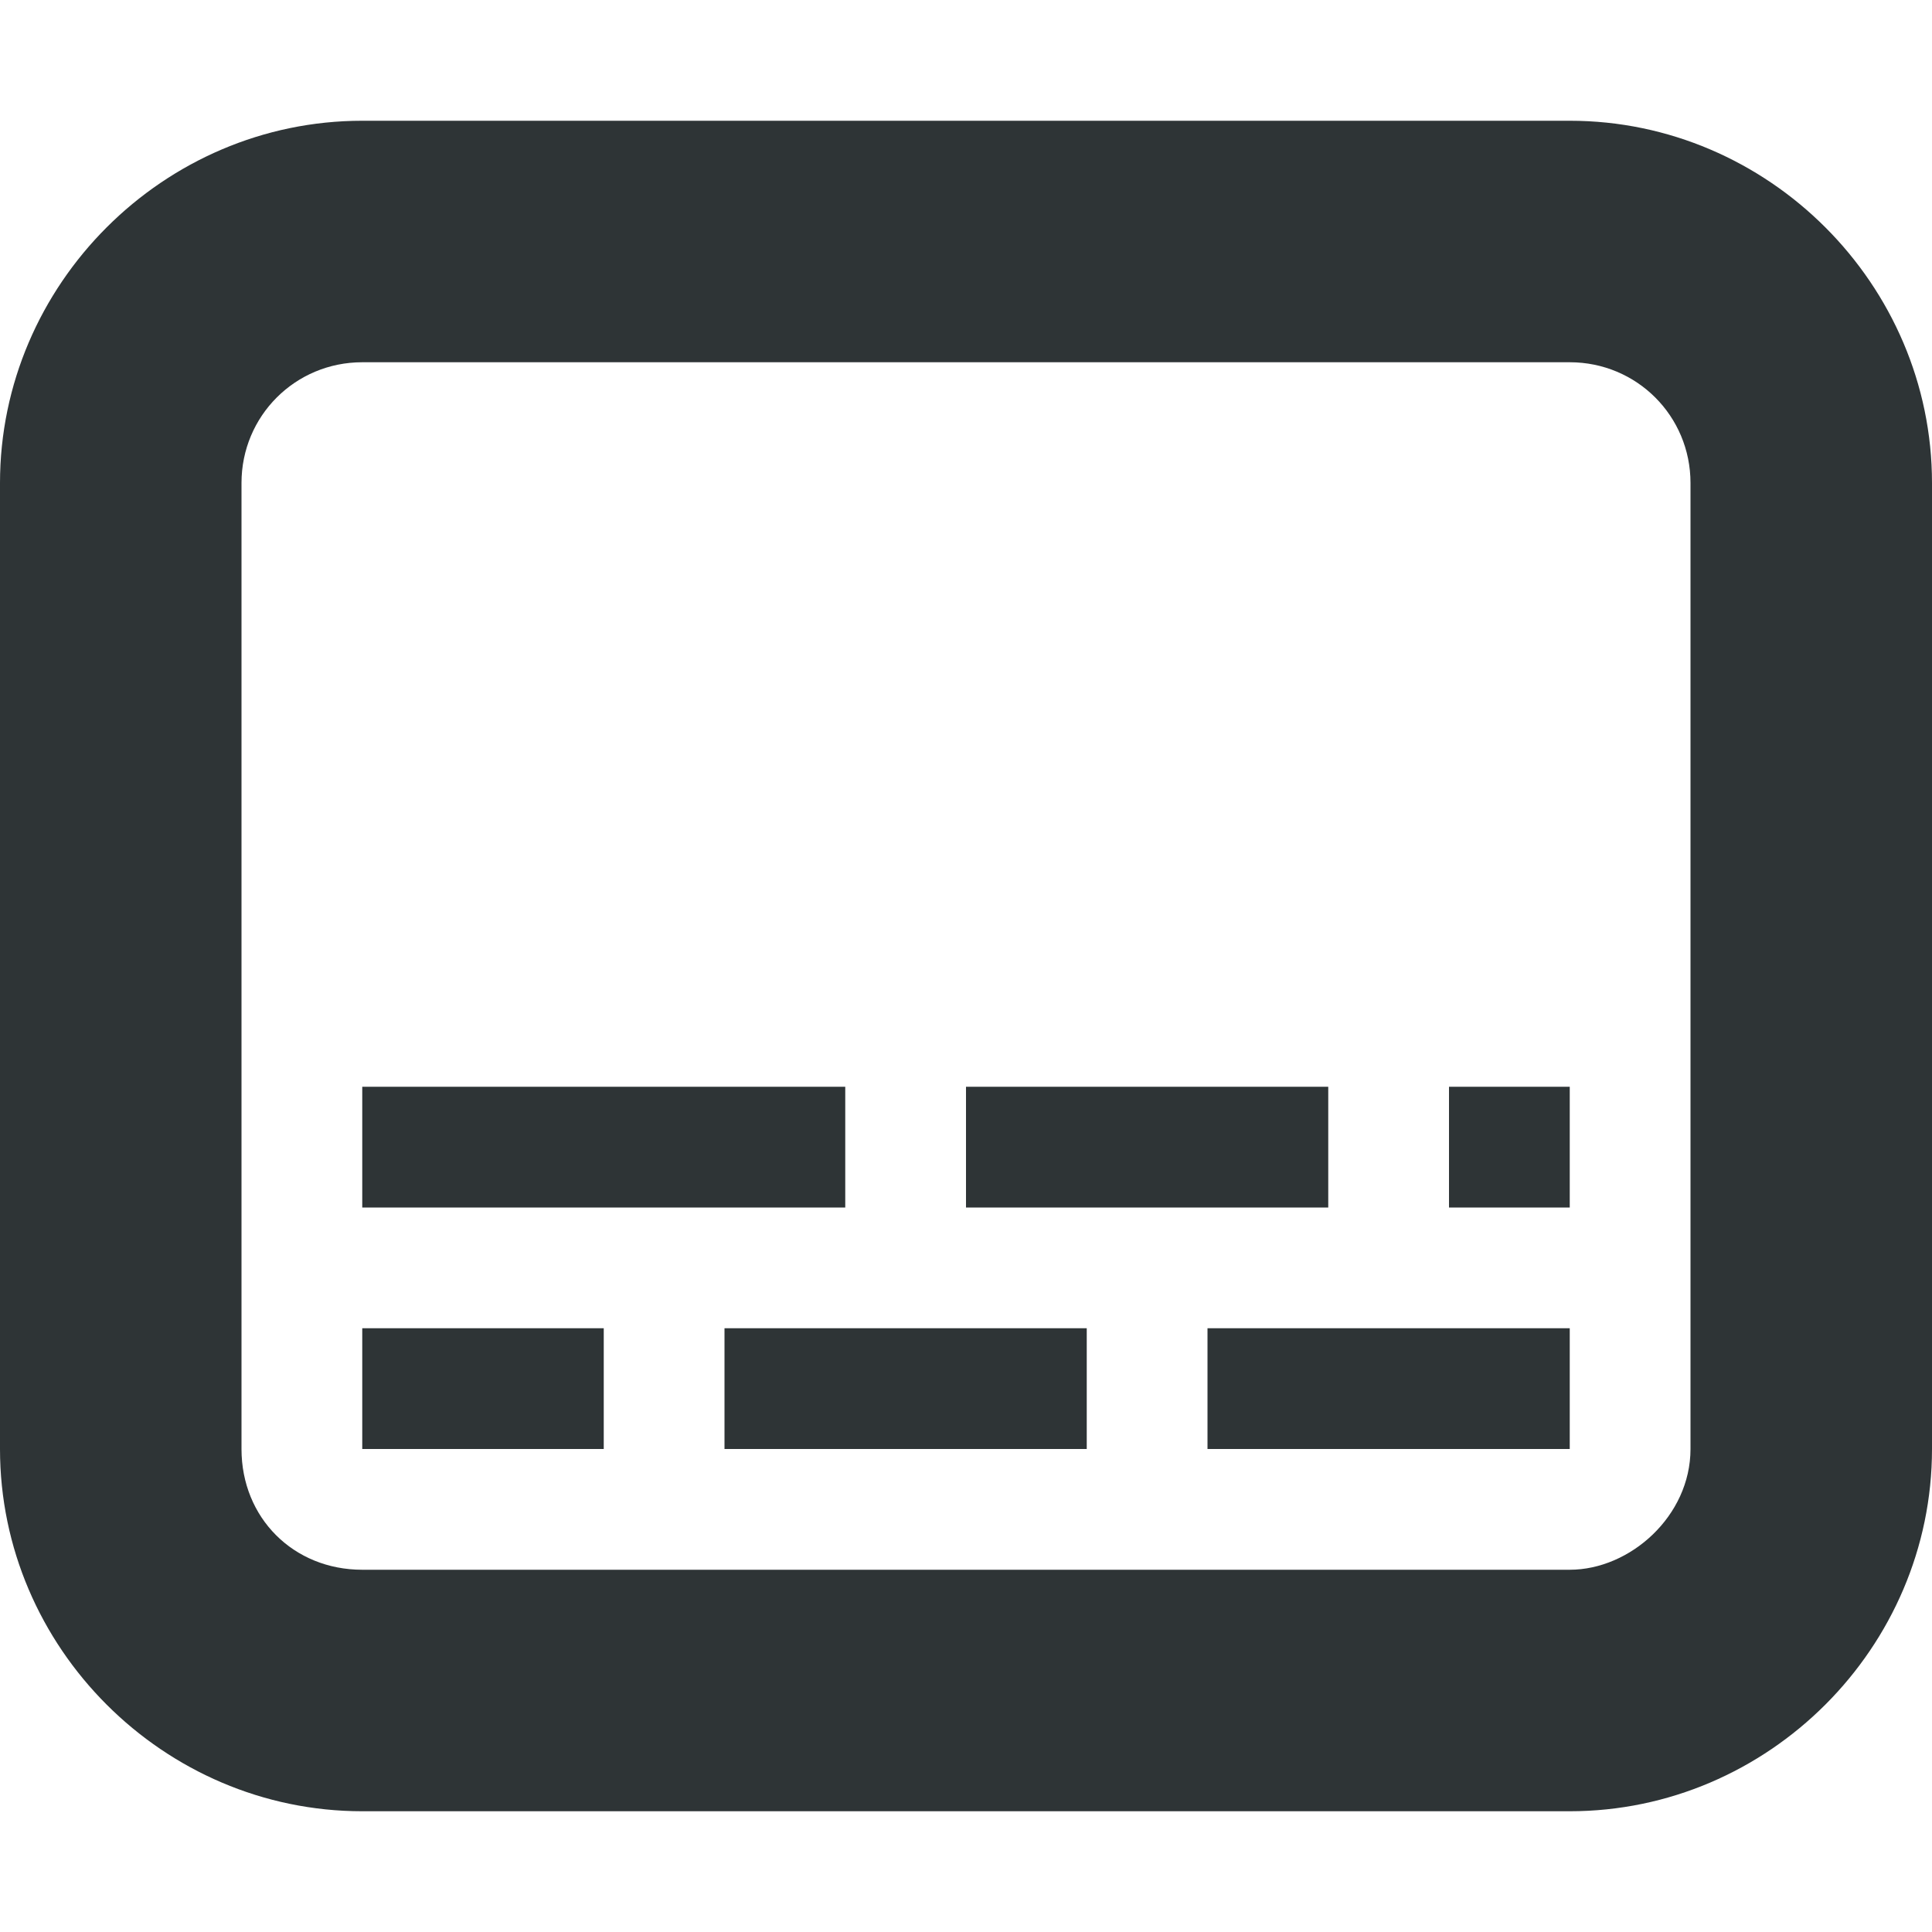
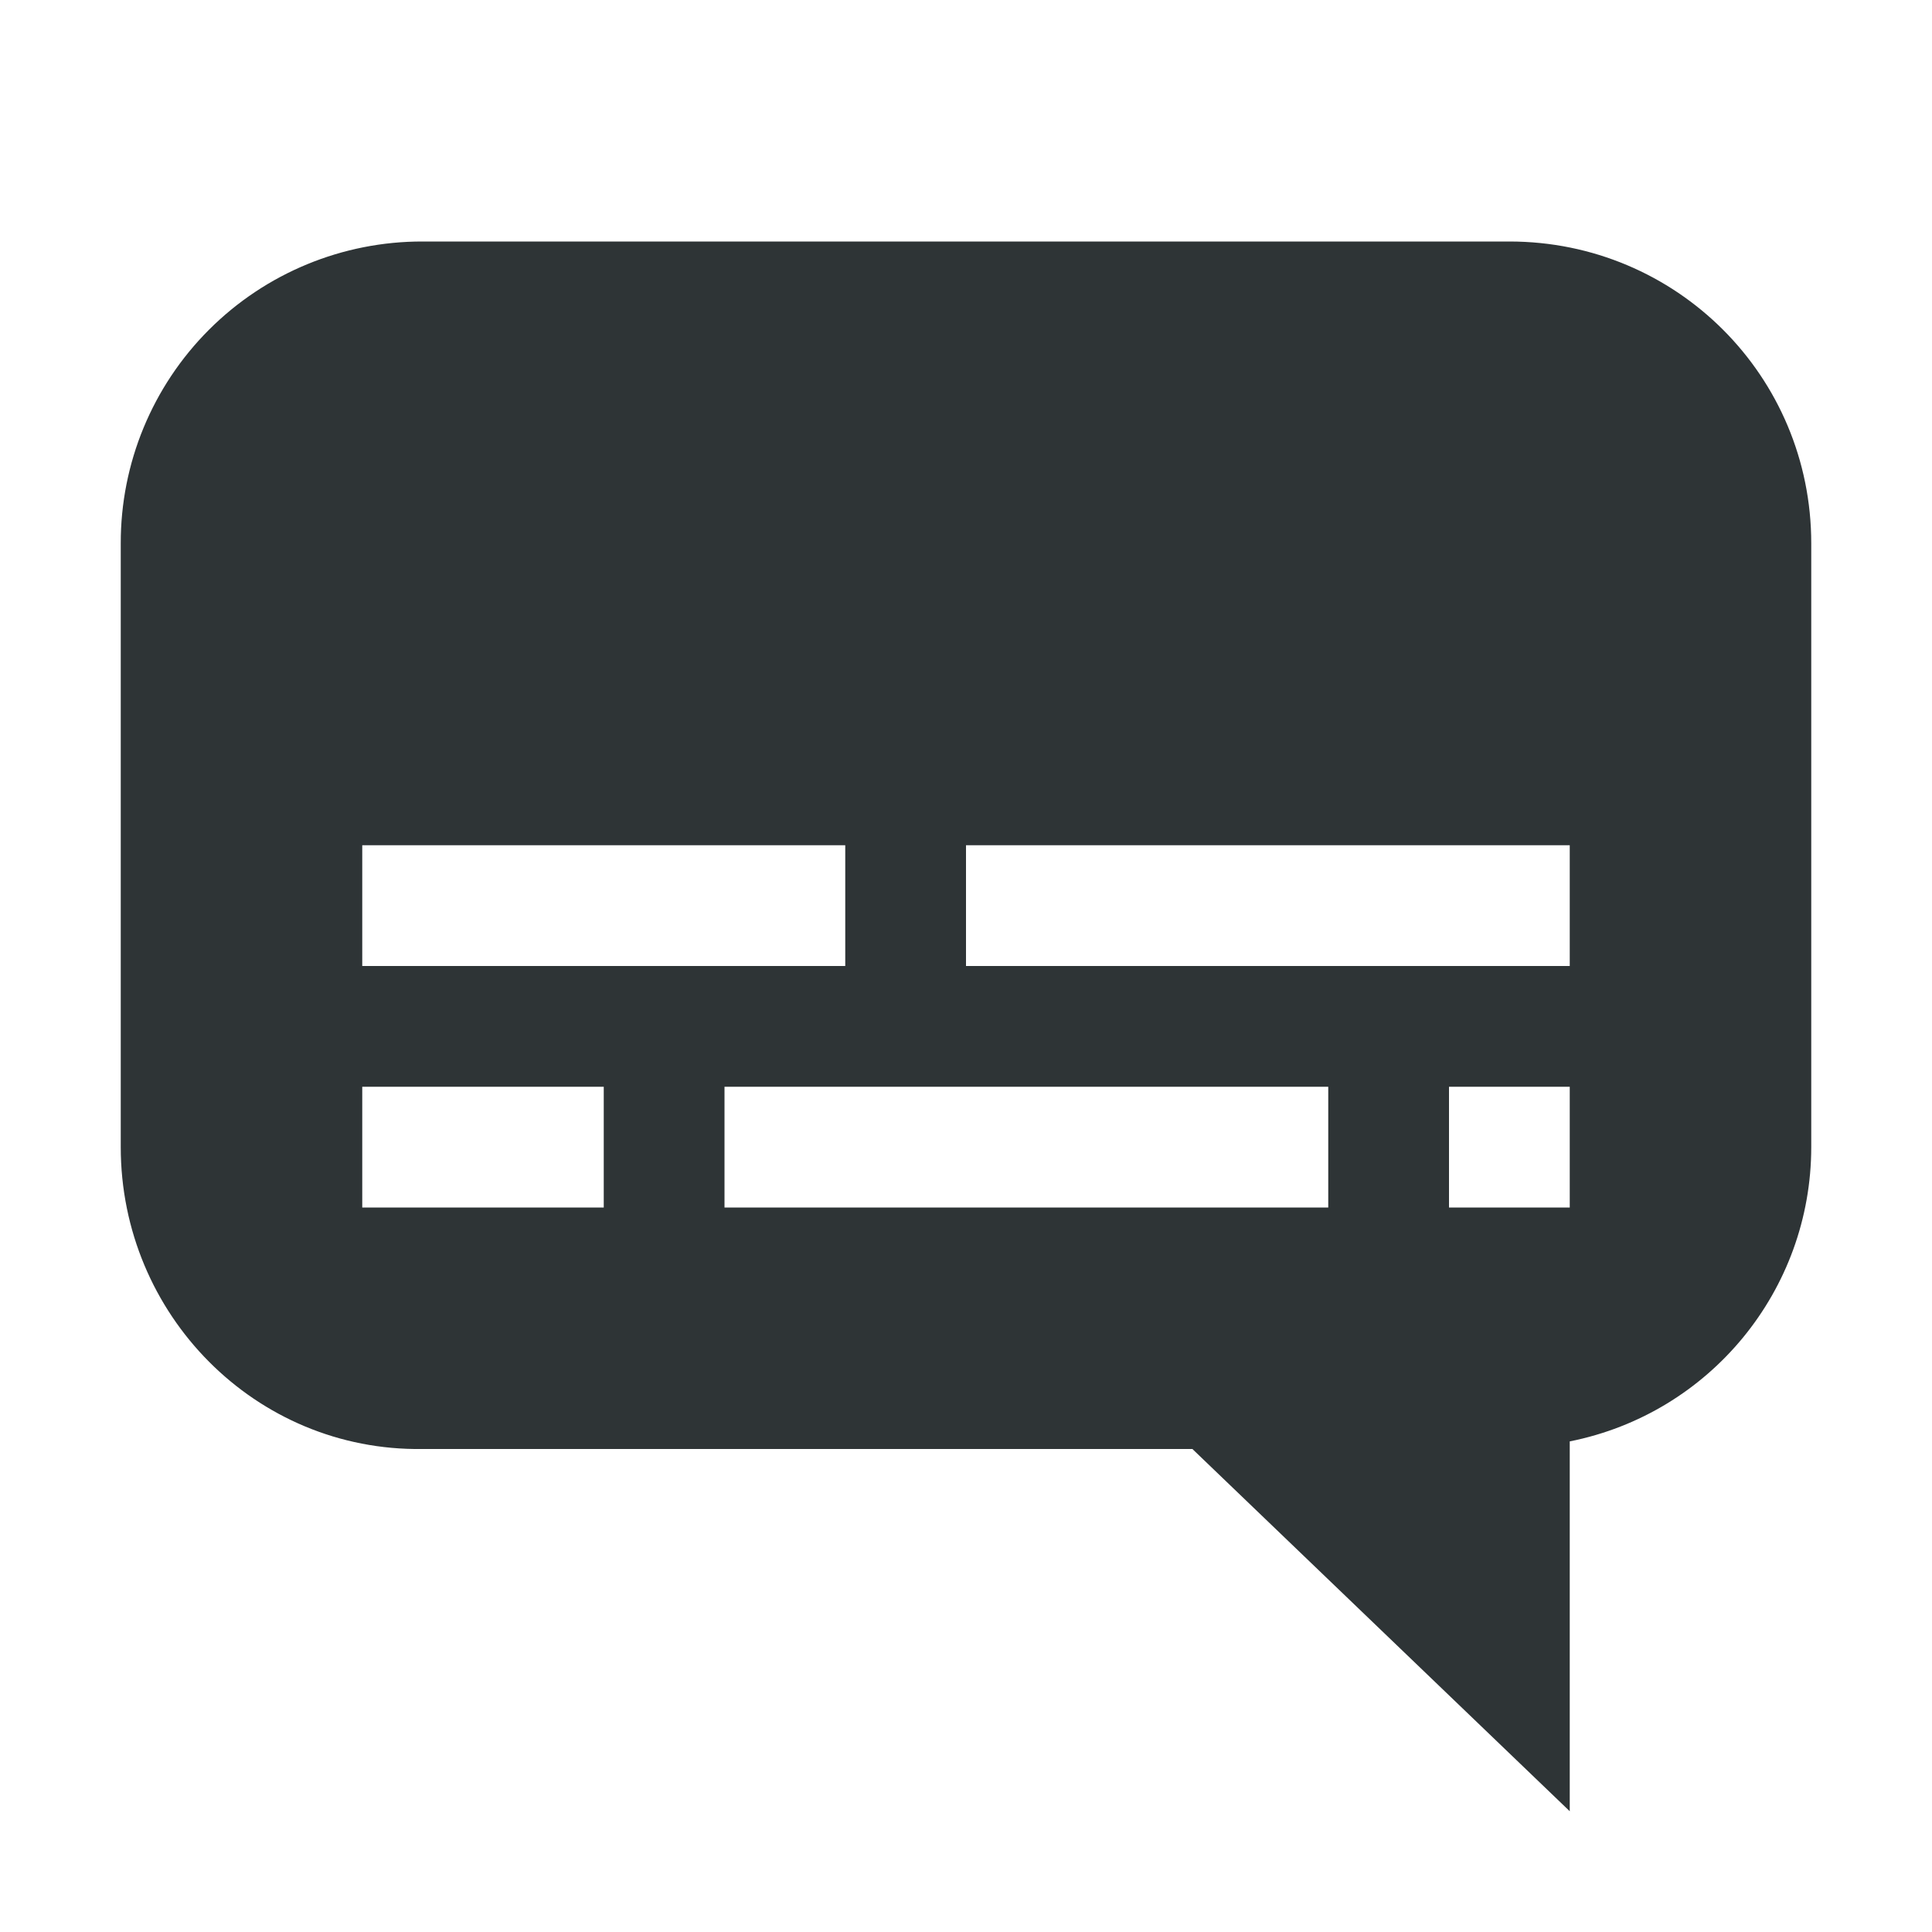
- <svg xmlns="http://www.w3.org/2000/svg" height="16px" viewBox="0 0 16 16" width="16px">
-   <path d="m 3 1 c -1.645 0 -3 1.355 -3 3 v 8 c 0 1.645 1.355 3 3 3 h 10 c 1.645 0 3 -1.355 3 -3 v -8 c 0 -1.645 -1.355 -3 -3 -3 z m 0 2 h 10 c 0.555 0 1 0.445 1 1 v 8 c 0 0.555 -0.5 1 -1 1 h -10 c -0.57 0 -1 -0.43 -1 -1 v -8 c 0 -0.555 0.445 -1 1 -1 z m 0 6 v 1 h 4 v -1 z m 5 0 v 1 h 3 v -1 z m 4 0 v 1 h 1 v -1 z m -9 2 v 1 h 2 v -1 z m 3 0 v 1 h 3 v -1 z m 4 0 v 1 h 3 v -1 z m 0 0" fill="#2e3436" />
+ <svg xmlns="http://www.w3.org/2000/svg" width="16" height="16">
+   <path d="M3.5 2A2.495 2.495 0 001 4.5v5c0 1.385 1.115 2.52 2.5 2.5h6.375L13 15v-3.063A2.486 2.486 0 0015 9.5v-5C15 3.115 13.885 2 12.5 2zM3 7h4v1H3zm5 0h5v1H8zM3 9h2v1H3zm3 0h5v1H6zm6 0h1v1h-1z" fill="#2e3436" />
</svg>
